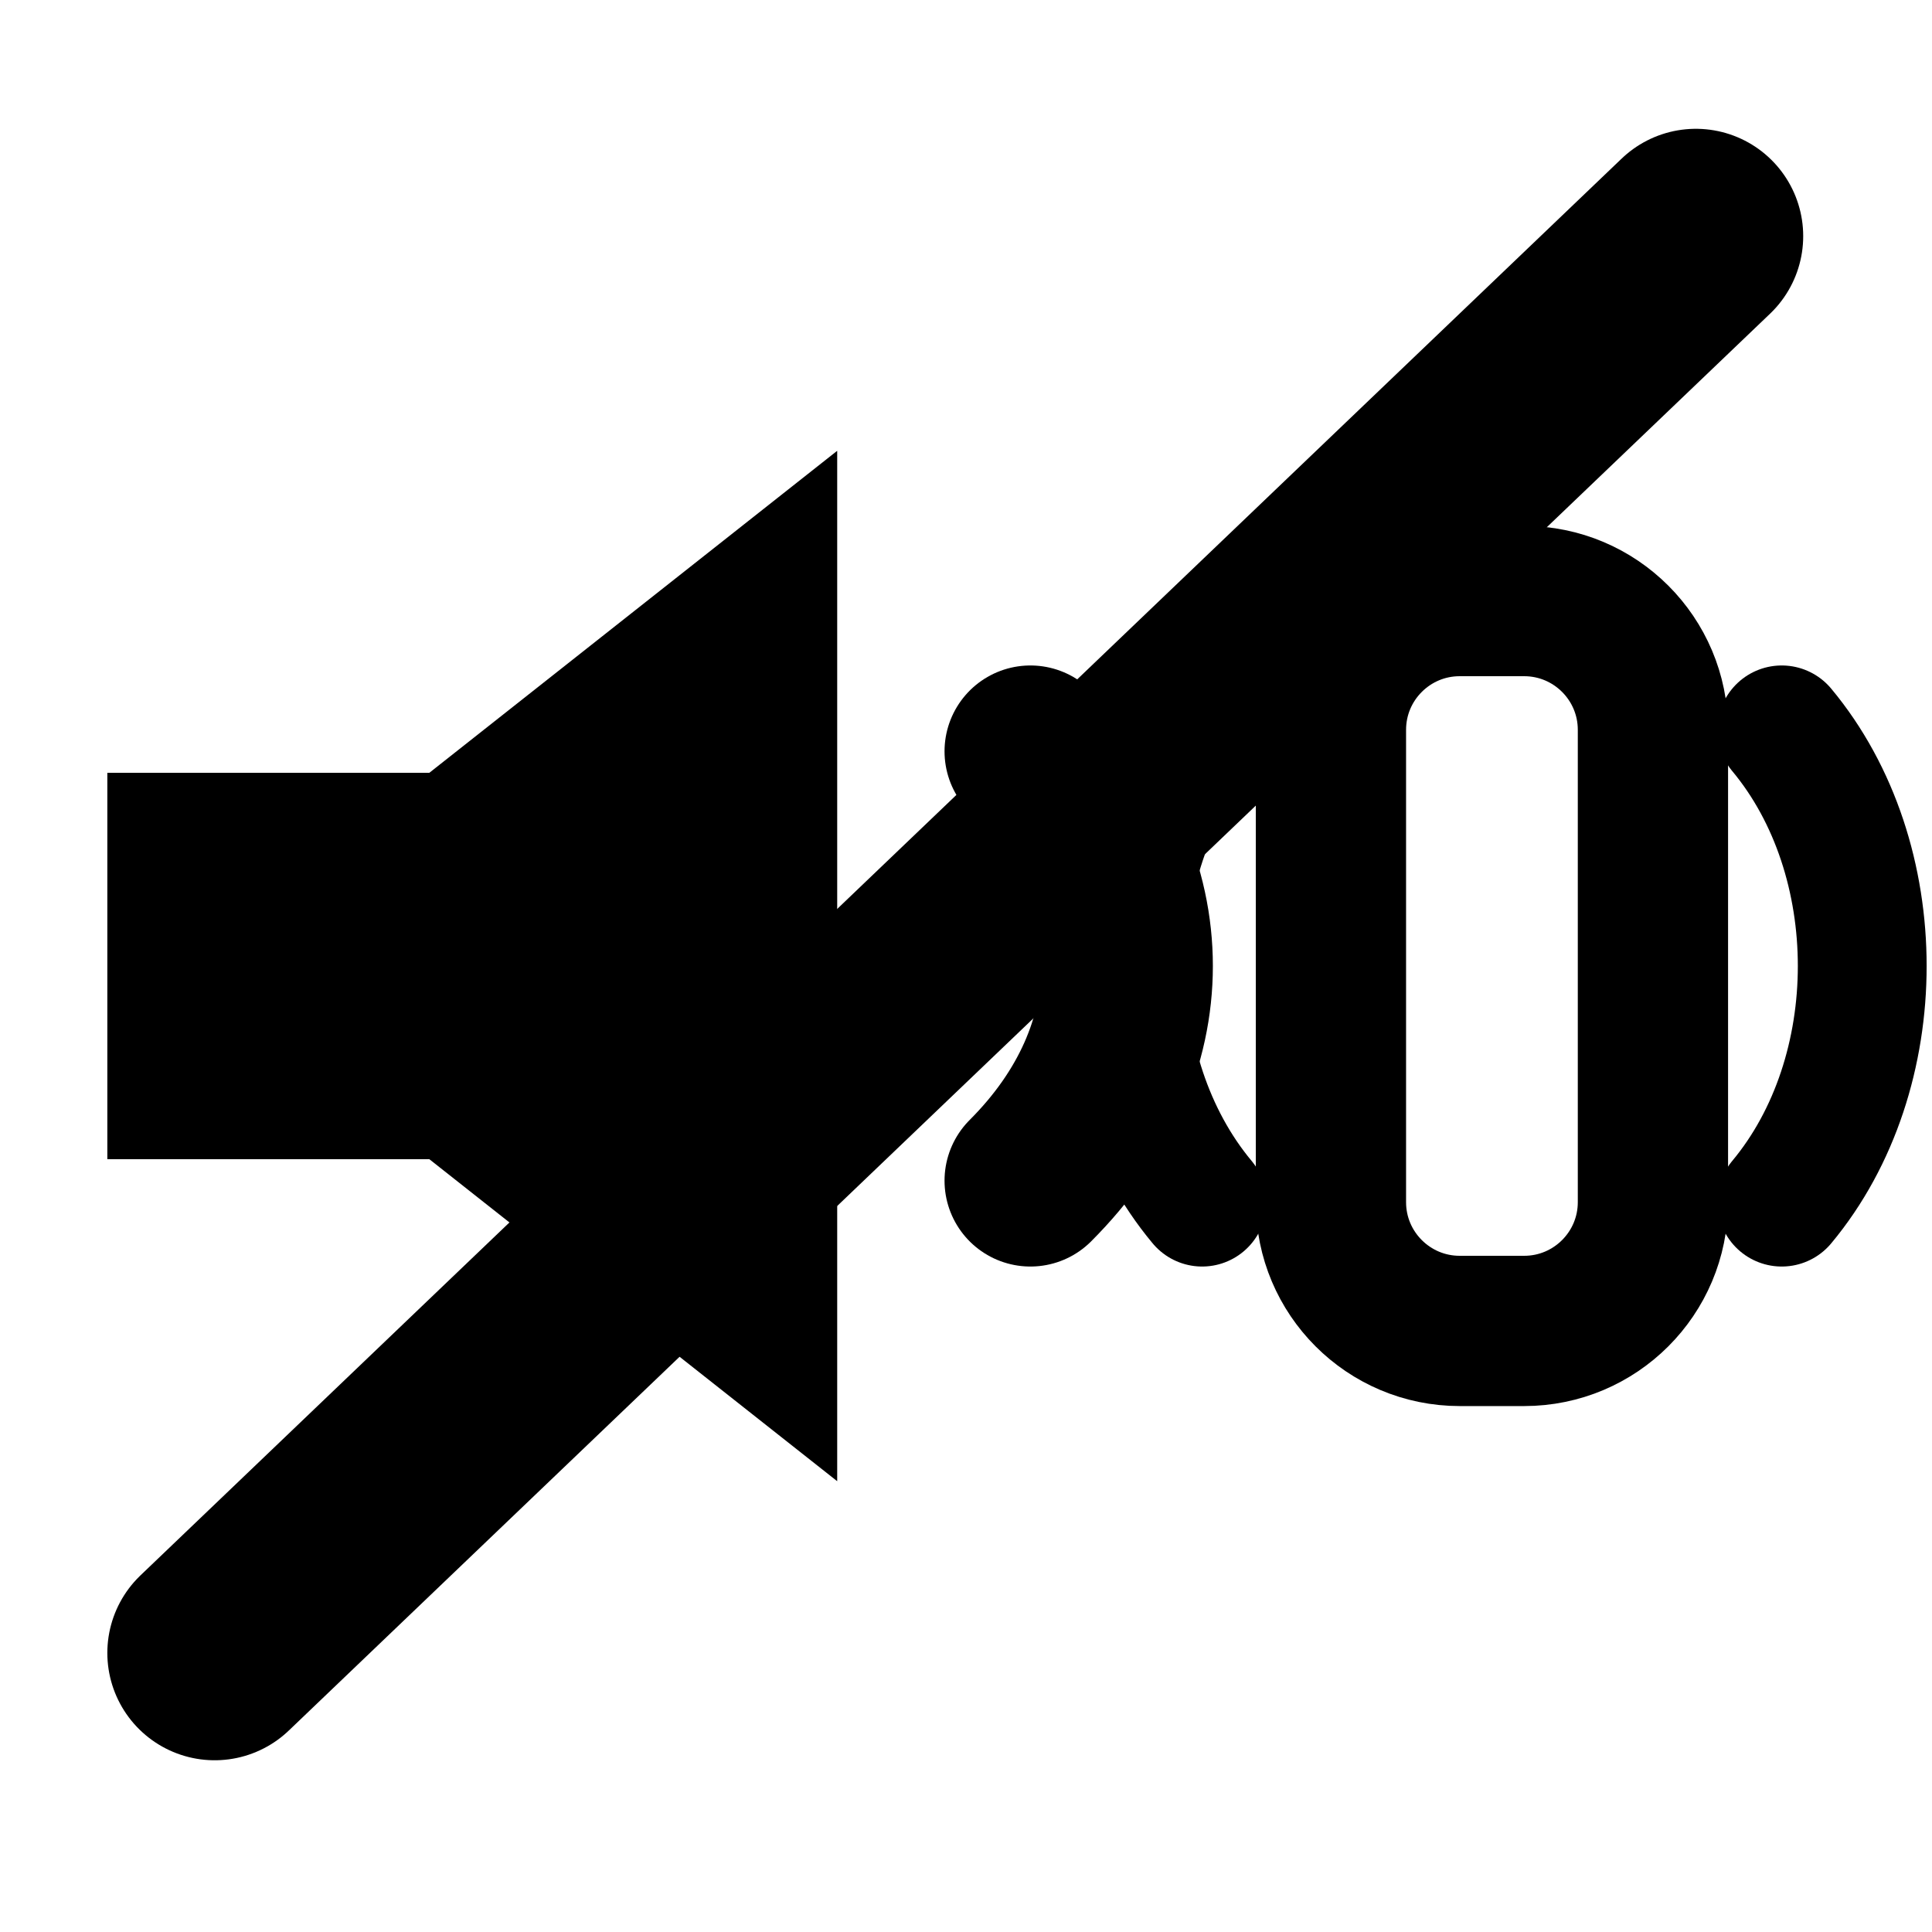
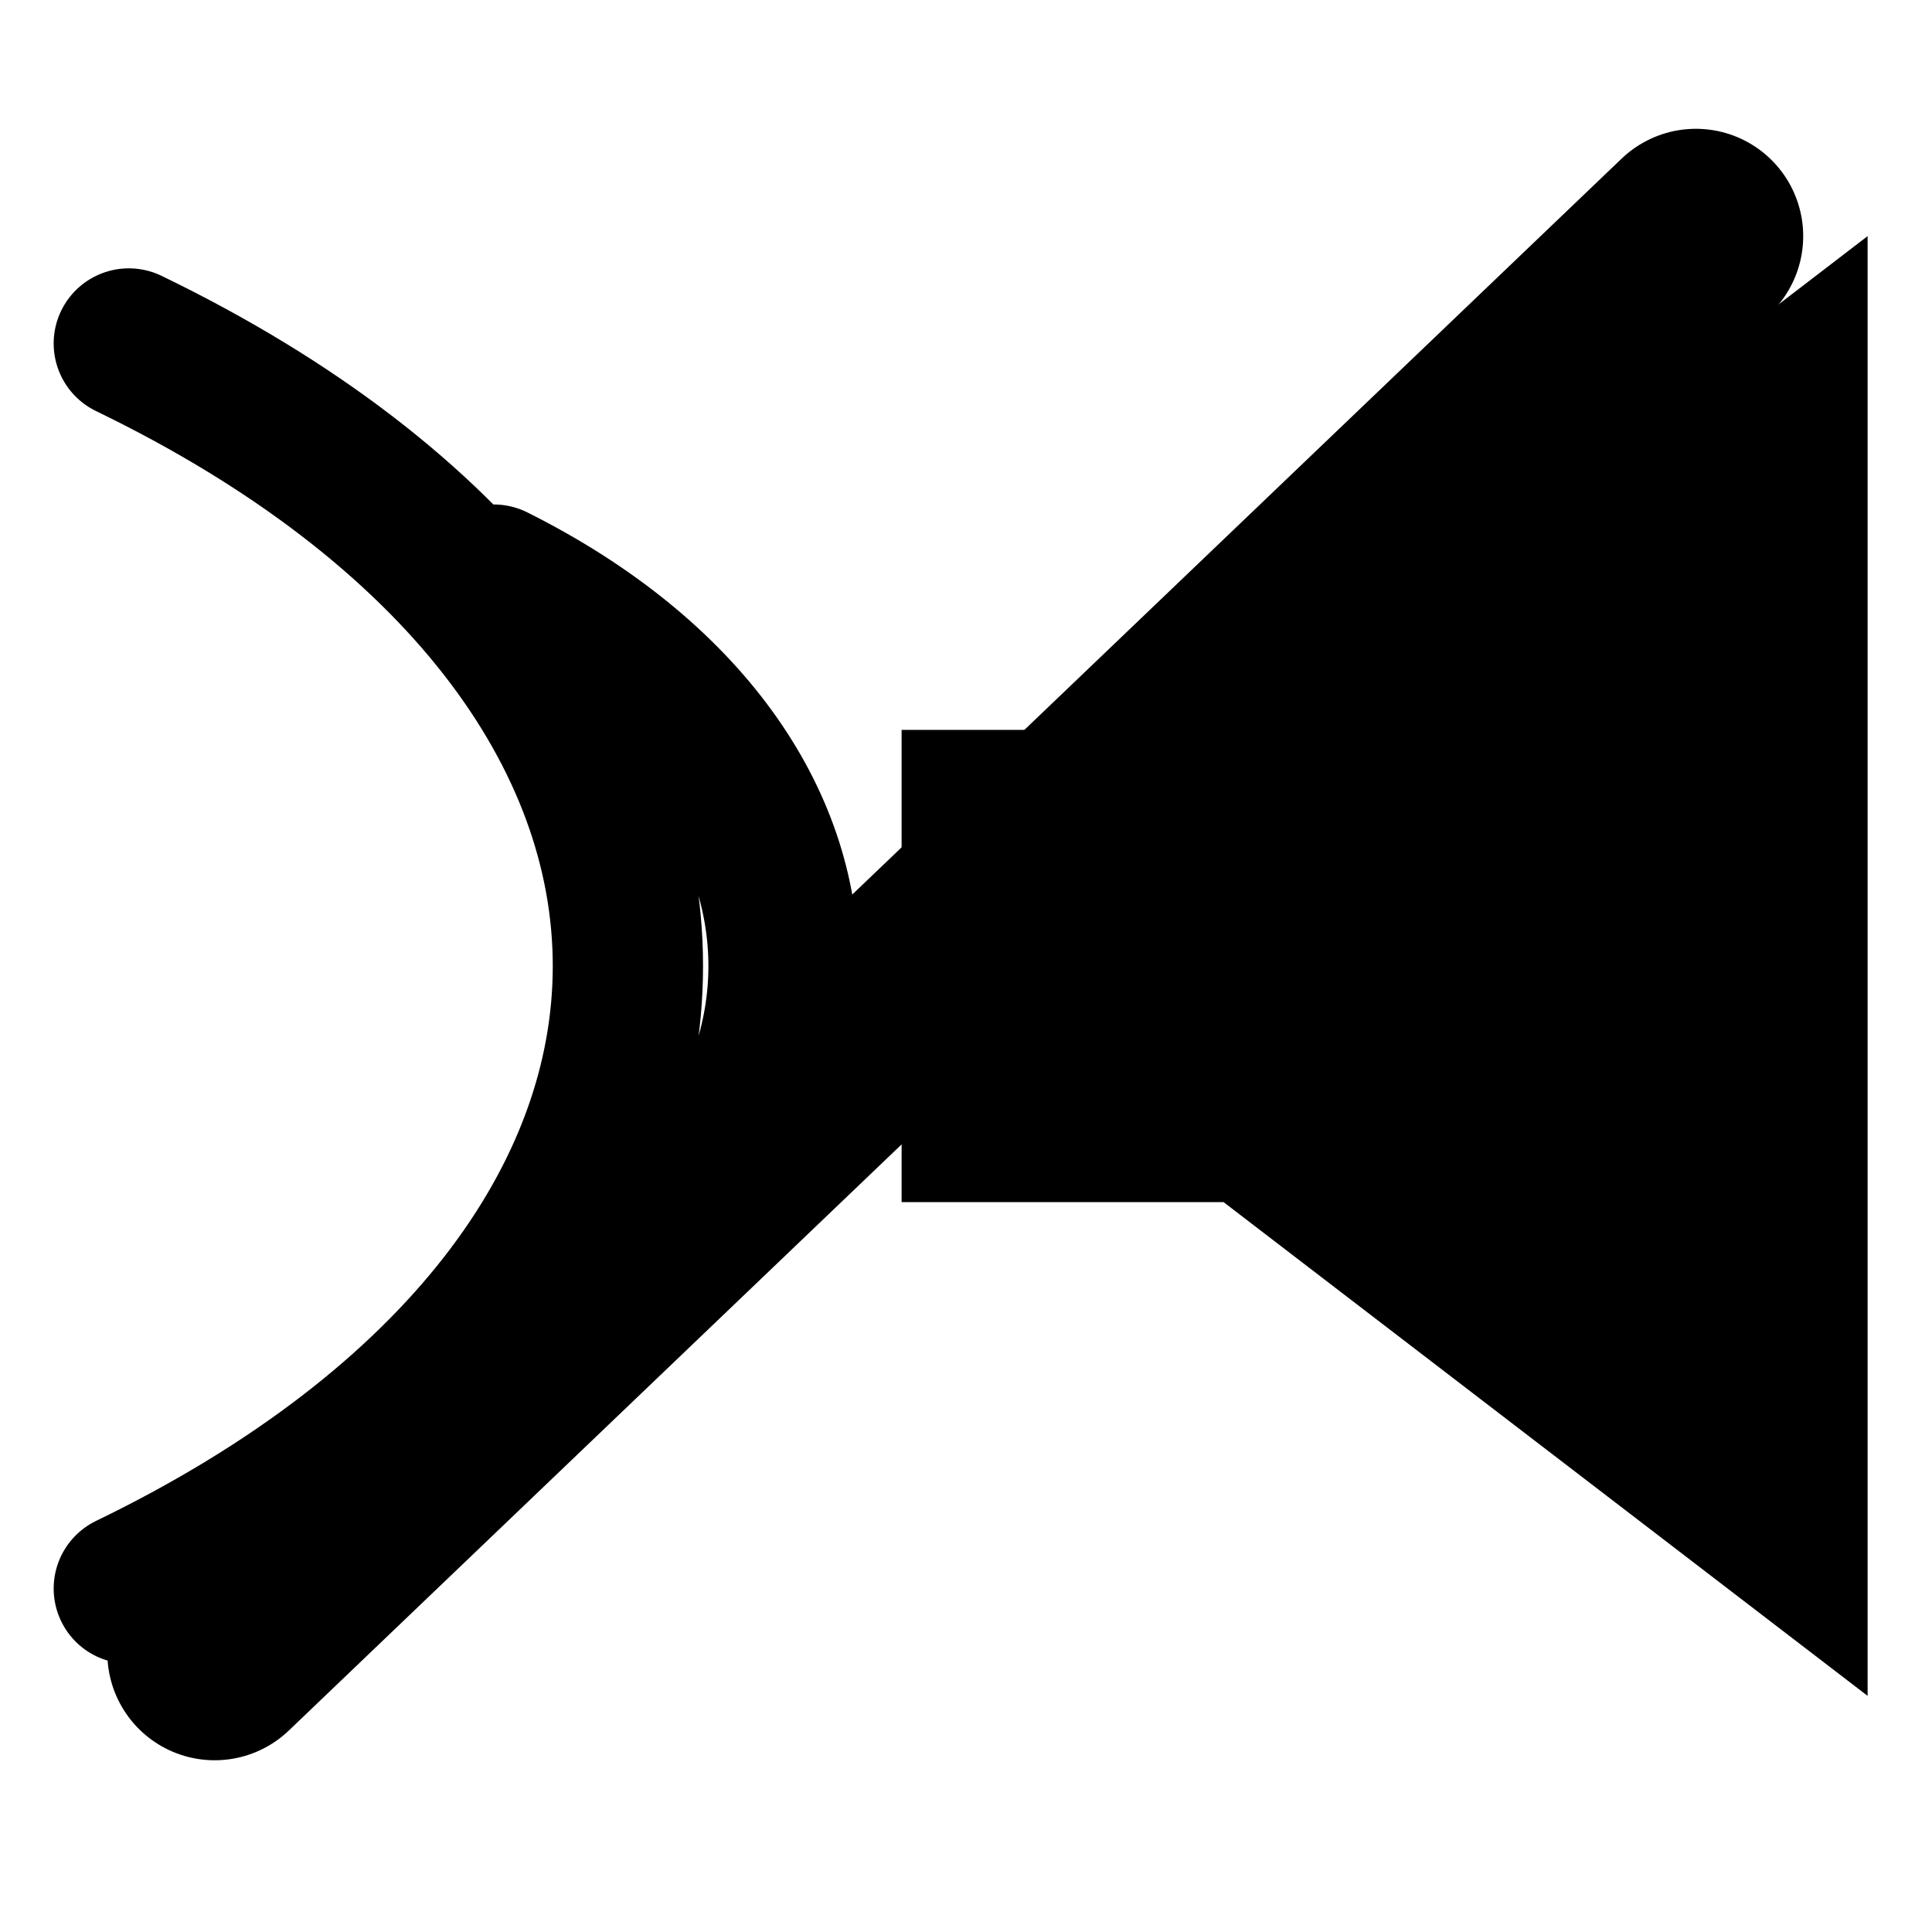
<svg xmlns="http://www.w3.org/2000/svg" width="90" height="90" viewBox="0 0 90 90">
-   <path d="M5 36h15L39 21v48L20 54H5z" fill="#000" />
-   <path d="M48 35c6 6 6 14 0 20" fill="none" stroke="#000" stroke-width="8" stroke-linecap="round" />
-   <rect x="62" y="28" width="15" height="34" rx="6" fill="none" stroke="#000" stroke-width="7" />
-   <path d="M56 34c-5 6-5 16 0 22M83 34c5 6 5 16 0 22" fill="none" stroke="#000" stroke-width="6" stroke-linecap="round" />
+   <path d="M6 16c31 15 31 43 0 58M23 27c18 9 18 27 0 36" fill="none" stroke="#000" stroke-width="7" stroke-linecap="round" />
+   <path d="M42 34h15L87 11v68L57 56H42z" fill="#000" />
  <path d="M10 77L79 11" fill="none" stroke="#000" stroke-width="10" stroke-linecap="round" />
</svg>
